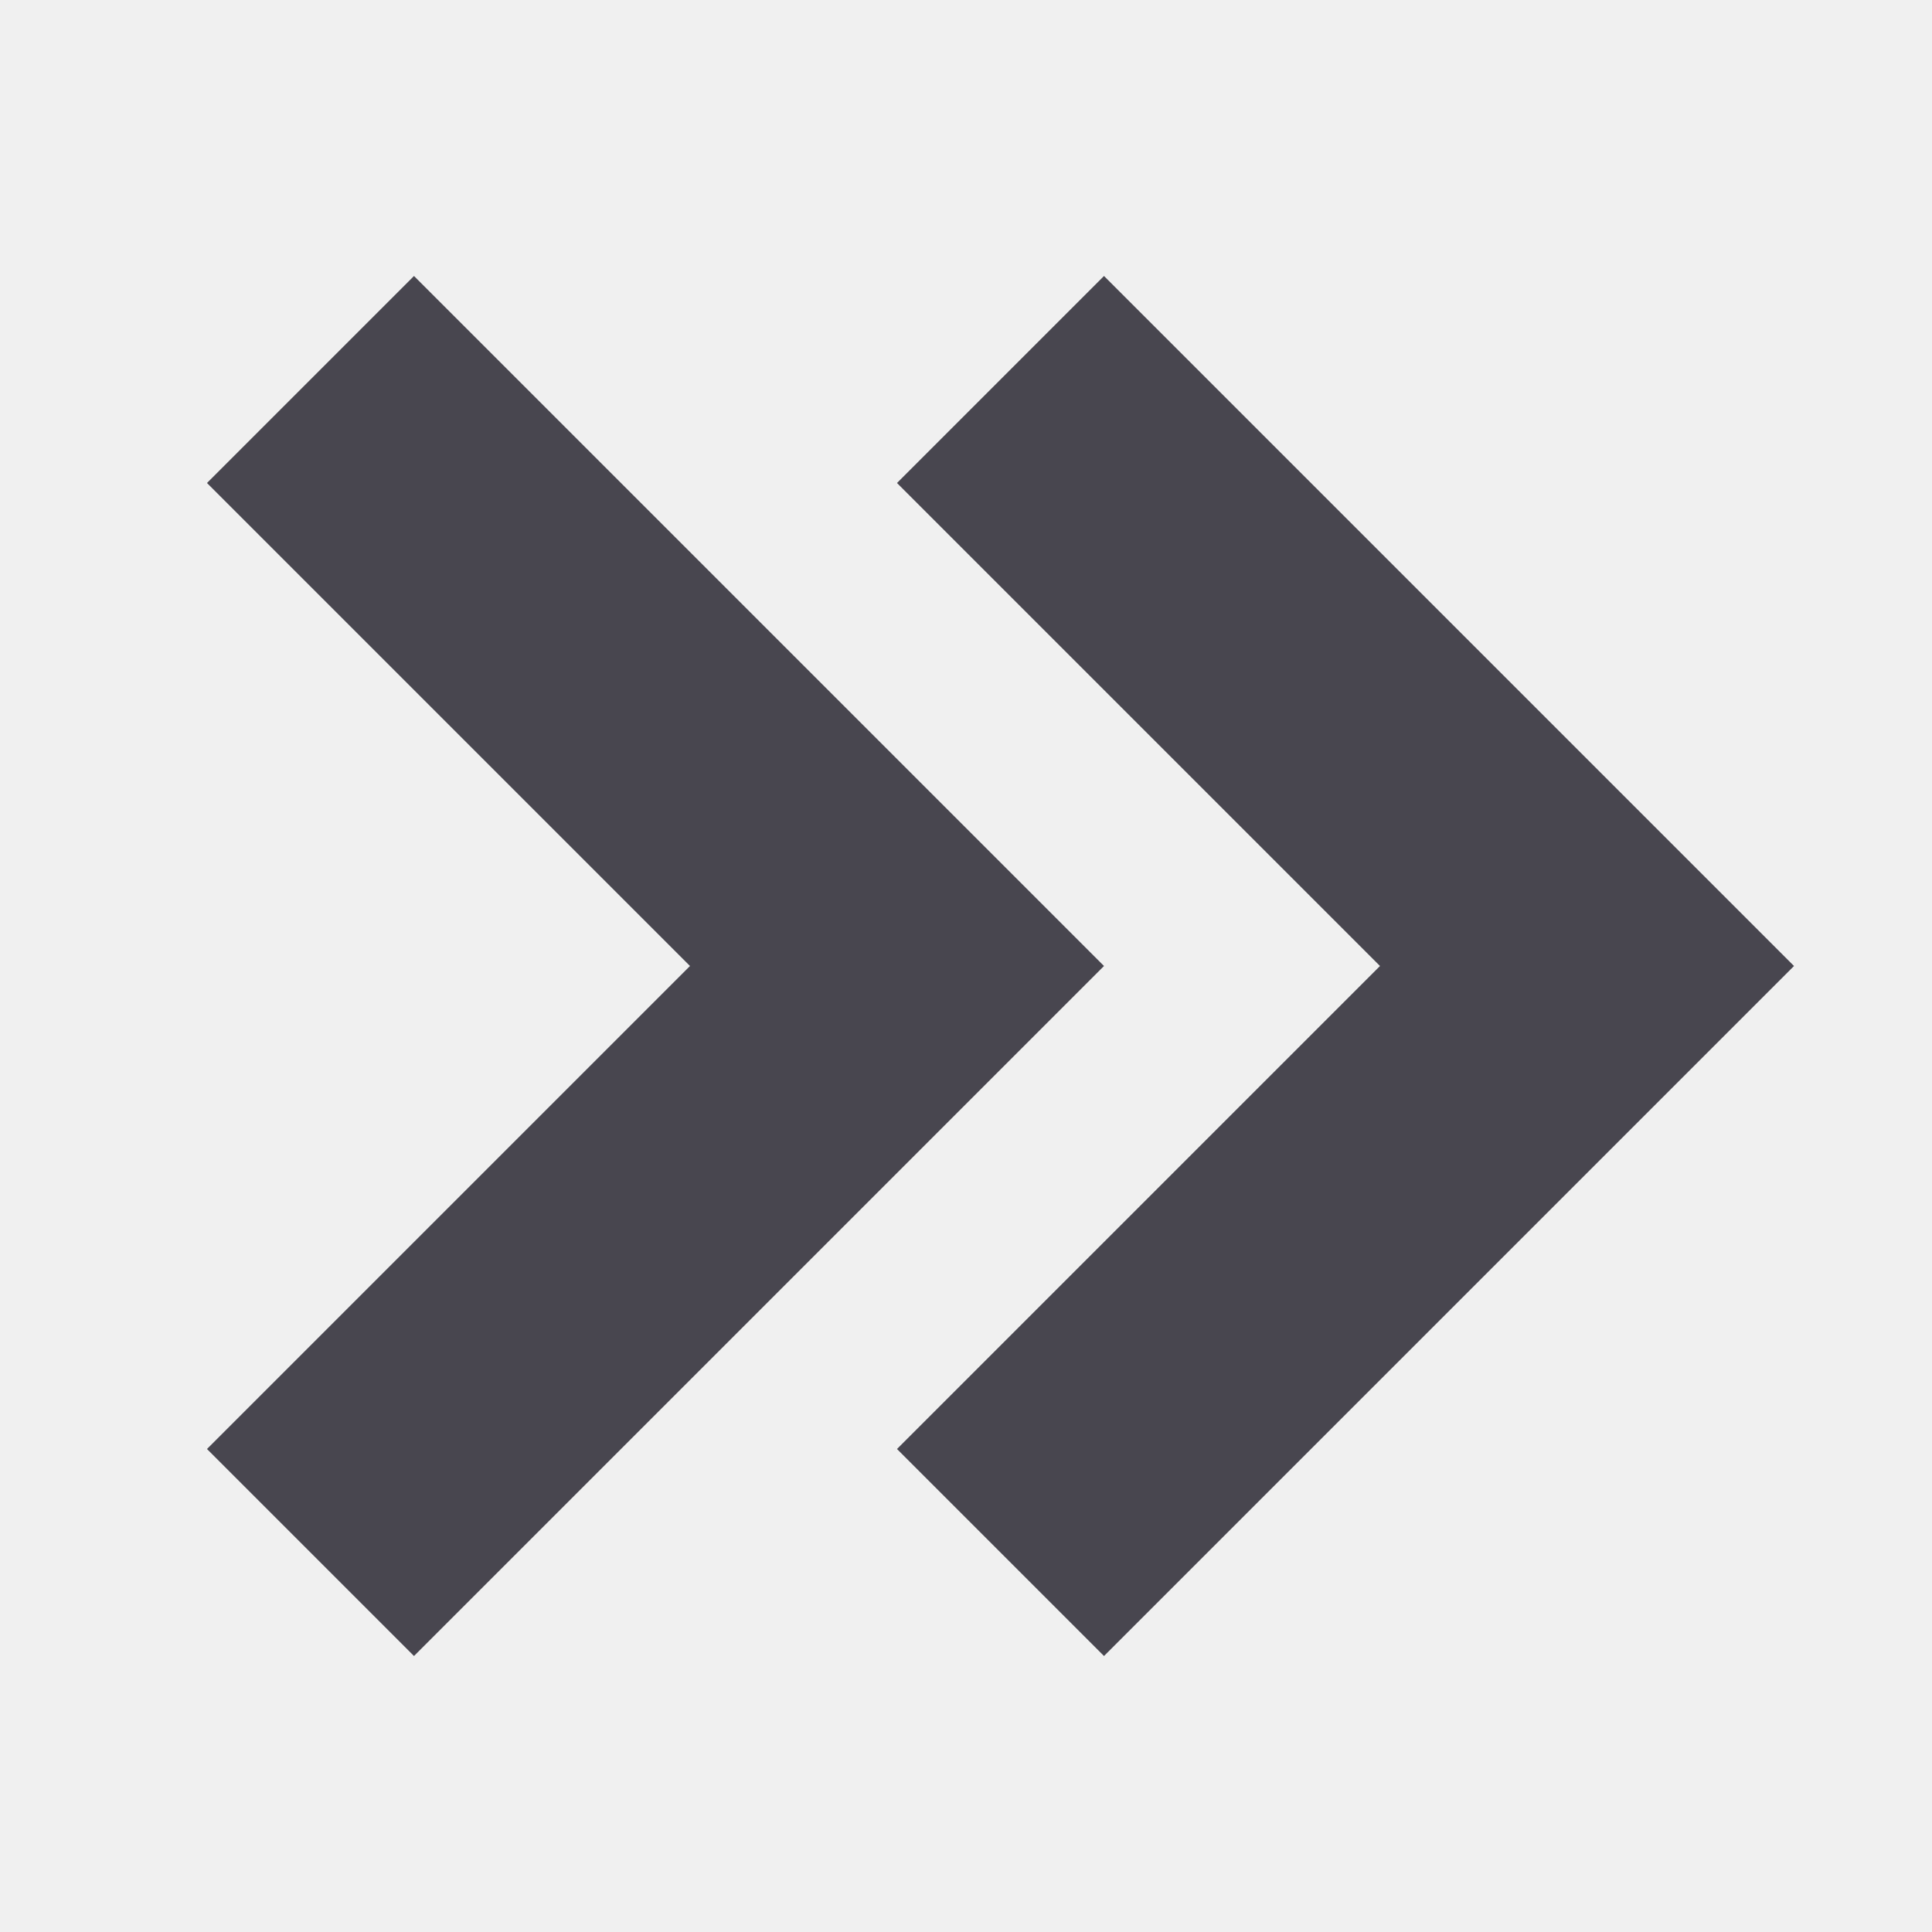
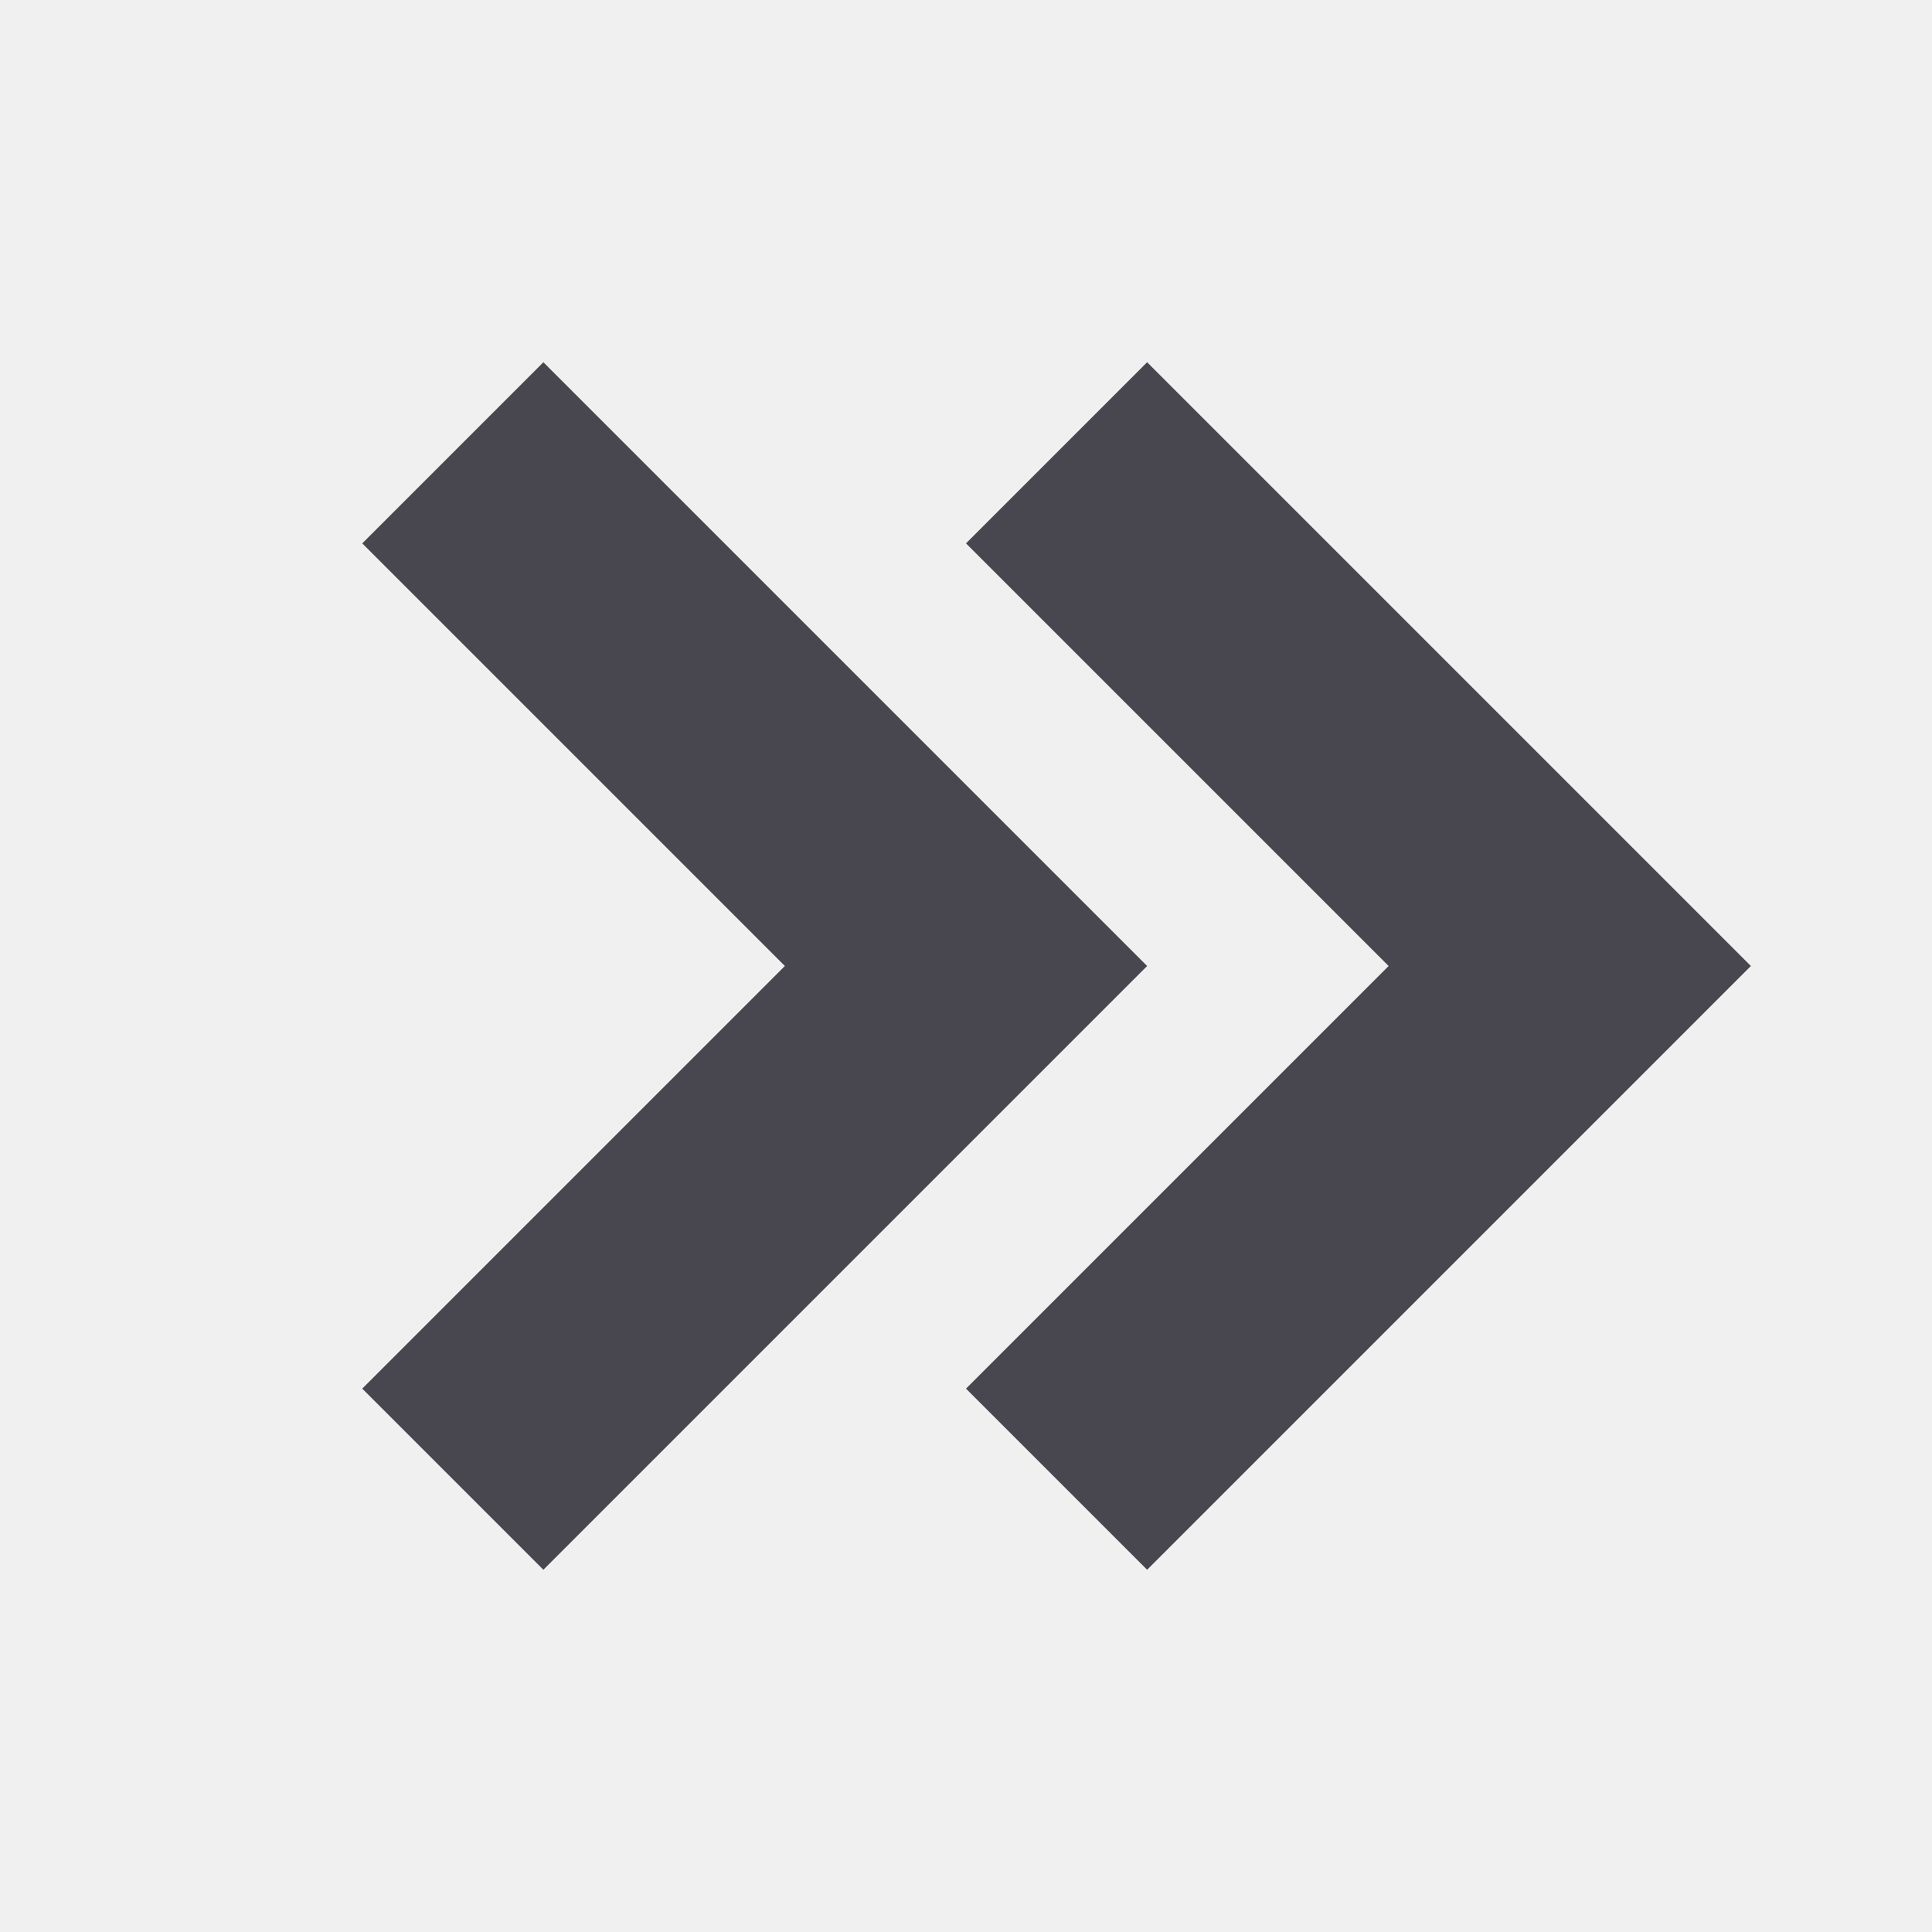
- <svg xmlns="http://www.w3.org/2000/svg" width="14px" height="14px" viewBox="0 0 14 14" version="1.1">
-   <defs />
+ <svg xmlns="http://www.w3.org/2000/svg" xmlns:xlink="http://www.w3.org/1999/xlink" width="16px" height="16px" viewBox="0 0 16 16" version="1.1">
+   <defs>
+     <path d="M3,11.5 L6.5,8 L3,4.5 L4.5,3 L9.5,8 L4.5,13 L3,11.5 Z M8,11.5 L11.5,8 L8,4.5 L9.5,3 L14.5,8 L9.5,13 L8,11.5 Z" id="path-1" />
+   </defs>
  <g id="Final---SVGs-for-Harry" stroke="none" stroke-width="1" fill="none" fill-rule="evenodd">
-     <g id="Circle-Double-Chevron-Right" fill="#48464F">
-       <path d="M13,3.5 L11.5,2 L6.5,7 L11.5,12 L13,10.5 L9.5,7 L13,3.5 Z M8,3.5 L6.5,2 L1.5,7 L6.5,12 L8,10.5 L4.5,7 L8,3.5 Z" id="Circle-Double-Chevron" transform="translate(7.25, 7) rotate(180) translate(-7.25, -7) " />
+     <g id="Double-Chevron-Right">
+       <mask id="mask-2" fill="white">
+         <use xlink:href="#path-1" />
+       </mask>
+       <use fill="#48464F" fill-rule="nonzero" xlink:href="#path-1" />
    </g>
  </g>
</svg>
